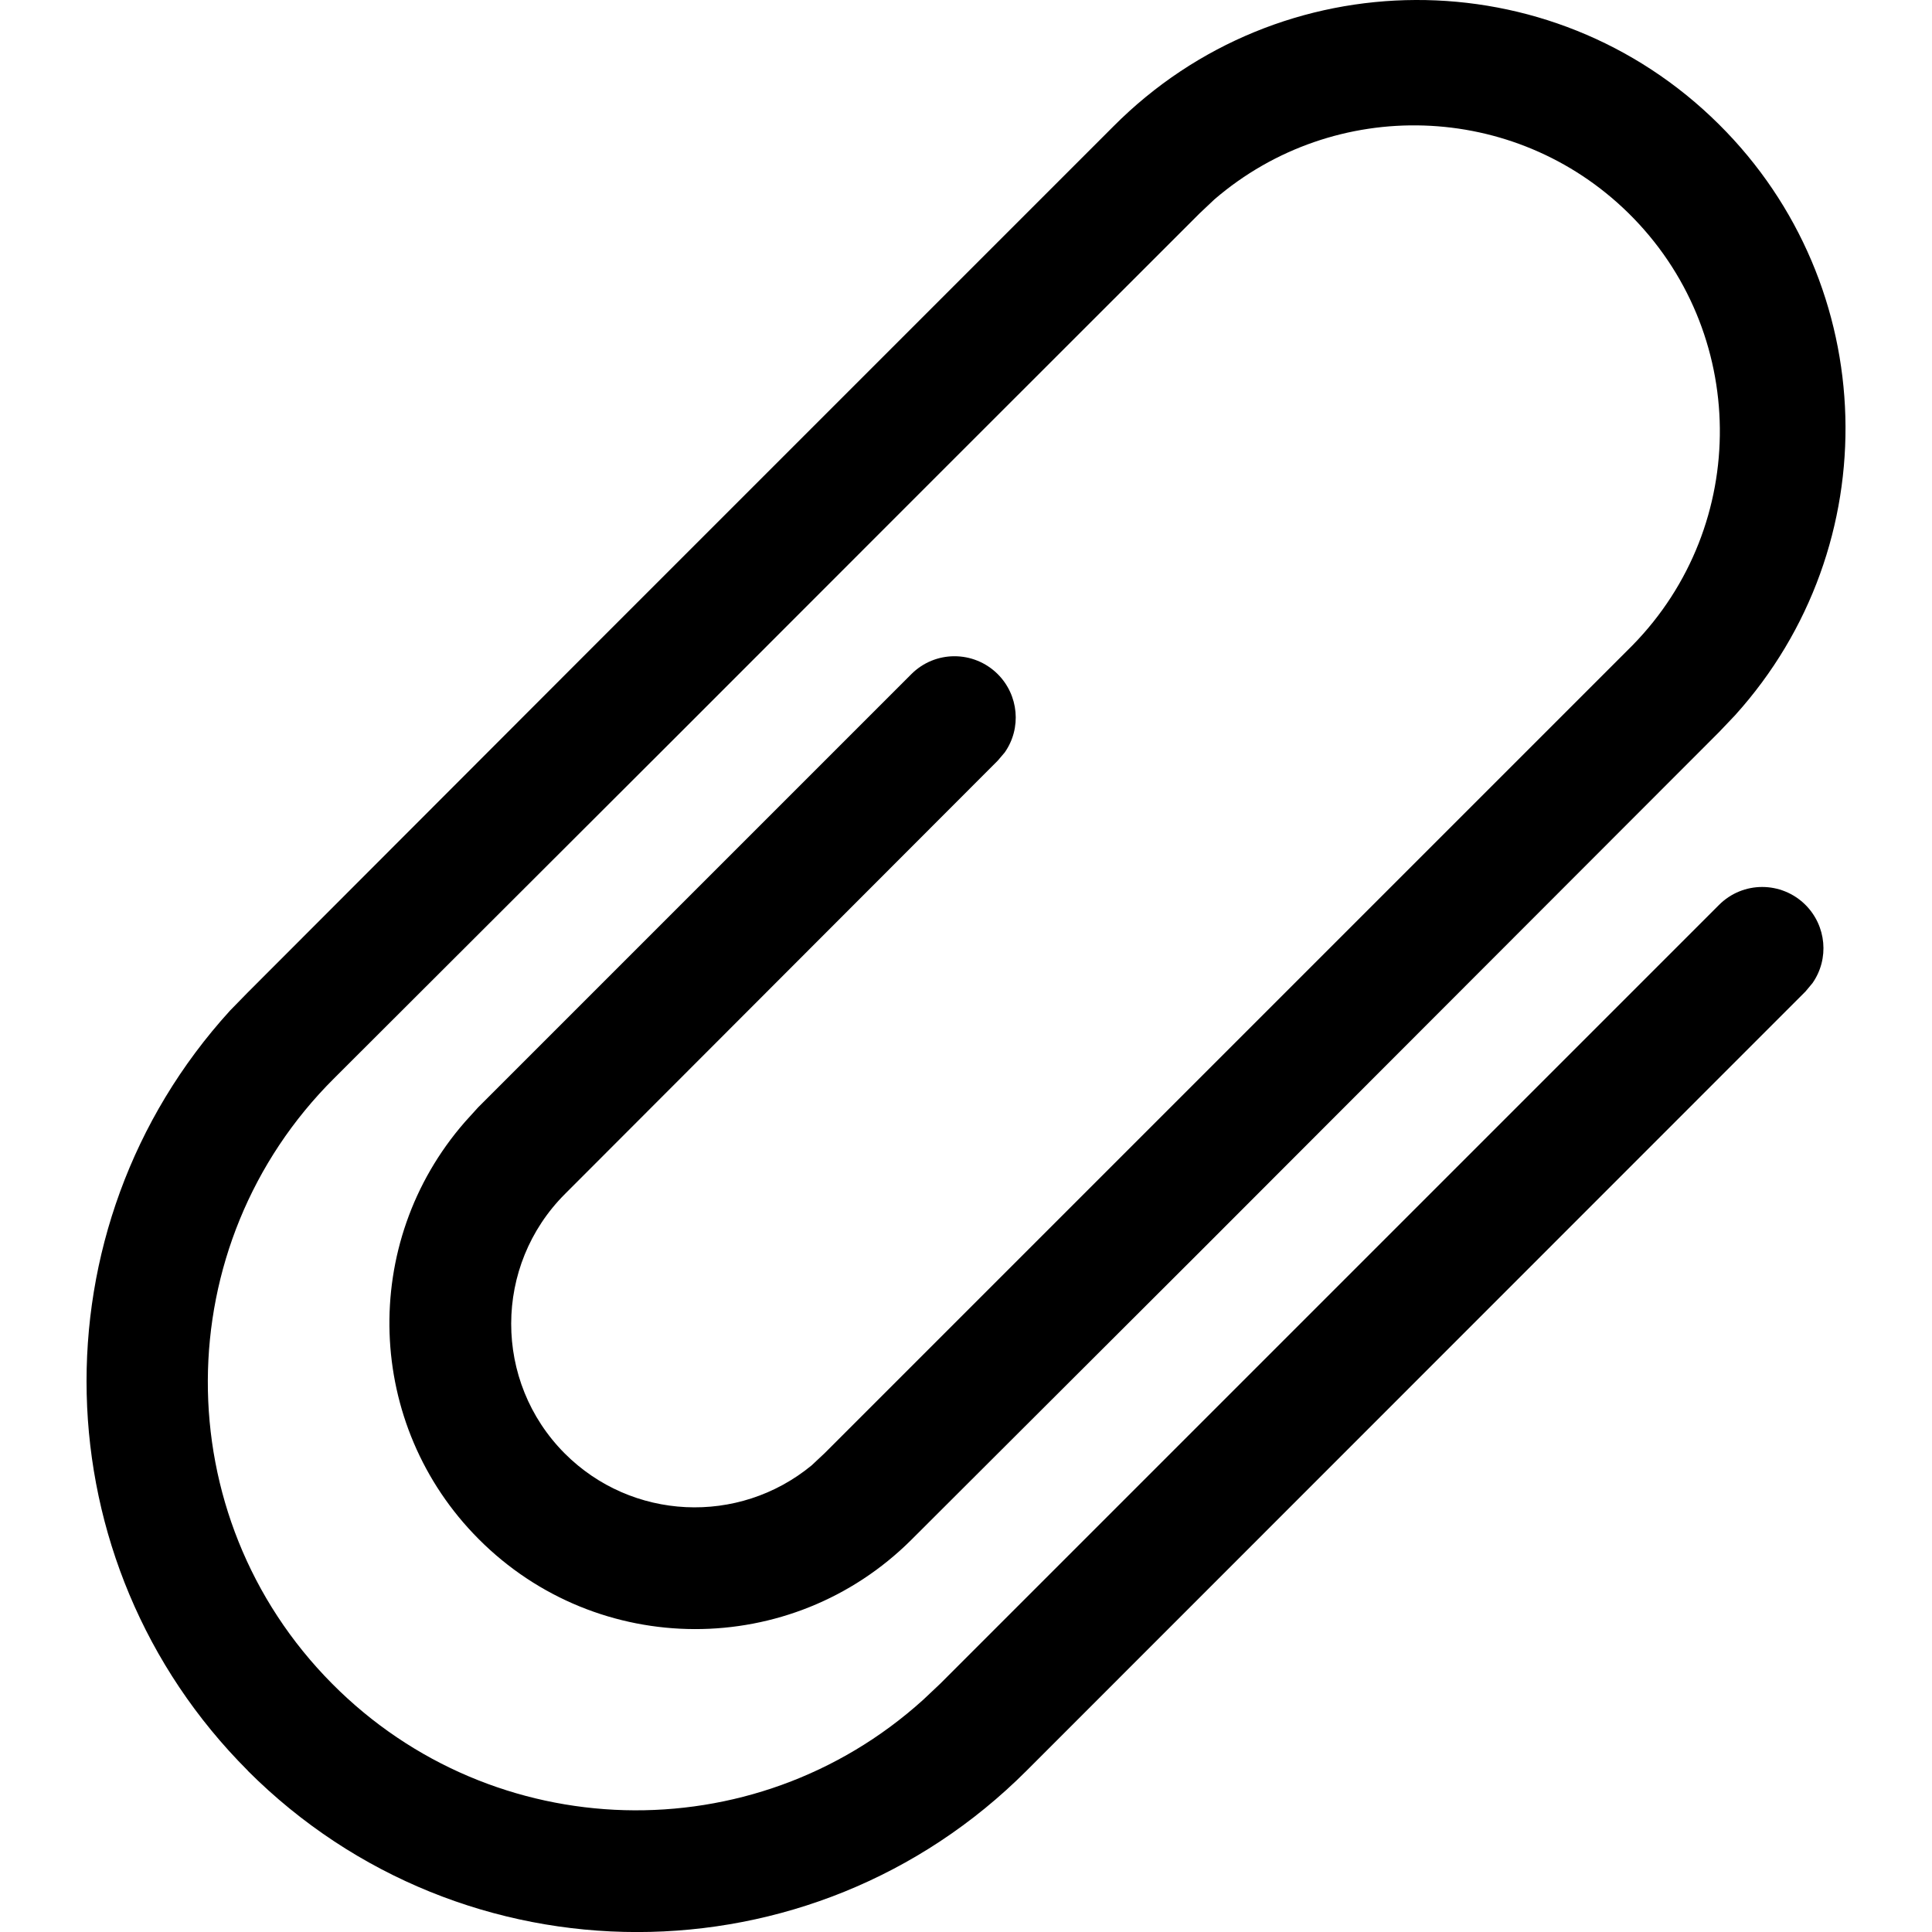
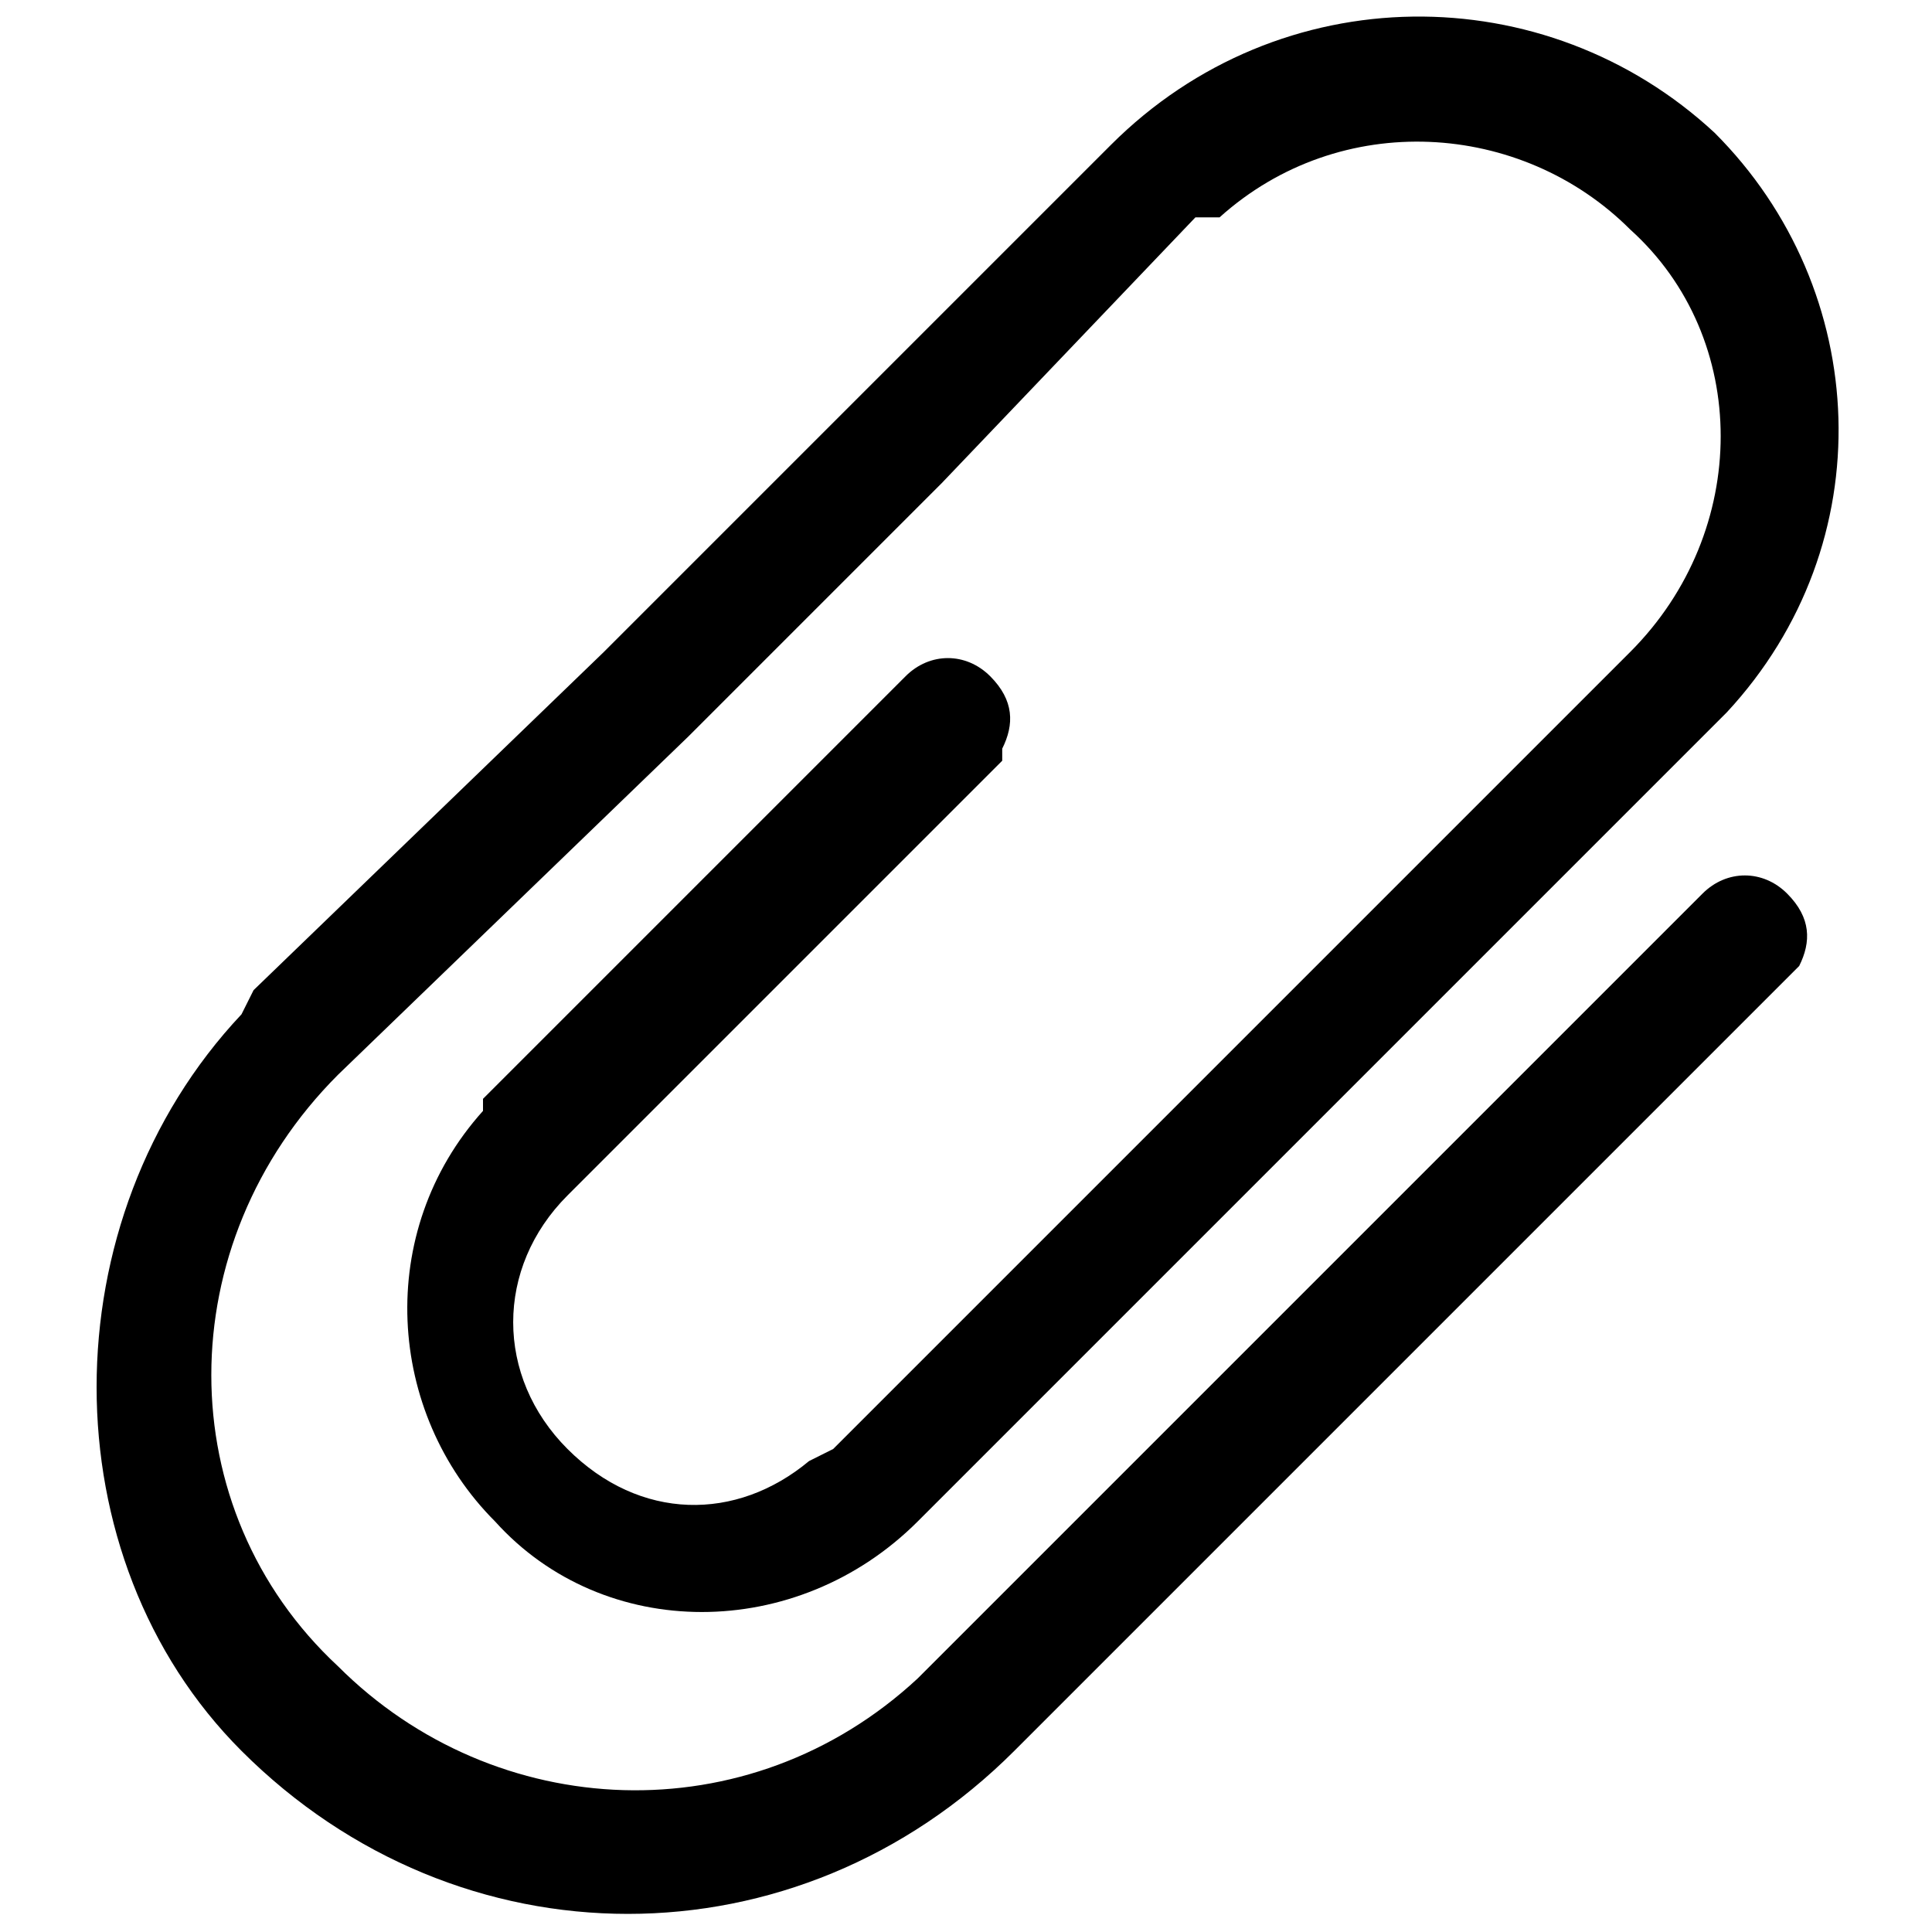
- <svg version="1.1" id="clip" x="0px" y="0px" viewBox="0 0 14 14">
-   <path id="Combined_Shape" d="M1.796,12.831c-1.507-1.507-1.564-3.932-0.129-5.508  L1.796,7.191l2.508-2.511l3.763-3.763c1.208-1.216,3.173-1.224,4.389-0.016  c1.176,1.167,1.228,3.052,0.117,4.282l-0.117,0.123L8.697,9.069l-2.094,2.09  c-0.868,0.864-2.271,0.861-3.135-0.007C2.646,10.327,2.603,9.007,3.369,8.13  l0.096-0.106l3.138-3.138c0.173-0.174,0.453-0.174,0.627-0.001  c0.152,0.152,0.174,0.391,0.051,0.567L7.23,5.512L4.095,8.651  c-0.52,0.519-0.521,1.361-0.003,1.881c0.485,0.486,1.259,0.523,1.789,0.087  l0.095-0.089L9.53,6.976l2.299-2.299c0.857-0.874,0.843-2.278-0.031-3.135  c-0.822-0.806-2.125-0.848-2.998-0.097l-0.106,0.1L6.812,3.426L4.932,5.307l0,0  l-2.509,2.505c-1.216,1.208-1.224,3.173-0.016,4.389  c1.167,1.176,3.052,1.228,4.282,0.117l0.124-0.117l5.643-5.643  c0.173-0.174,0.453-0.174,0.627-0.001c0.152,0.152,0.174,0.391,0.051,0.567  l-0.051,0.061l-5.644,5.646c-1.558,1.559-4.085,1.559-5.643,0.001  c-0-0-0.001-0.001-0.001-0.001H1.796z" />
+ <svg version="1.1" id="Layer_1" x="0px" y="0px" viewBox="0 0 16 16">
+   <path class="st0" d="M14.2,1.1c1.3,1.3,1.4,3.4,0.1,4.8l-0.1,0.1l-2.6,2.6l-1.6,1.6l-2.4,2.4c-1,1-2.6,1-3.5,0  c-0.9-0.9-1-2.4-0.1-3.4L4,9.1l3.5-3.5c0.2-0.2,0.5-0.2,0.7,0c0.2,0.2,0.2,0.4,0.1,0.6L8.3,6.3L4.7,9.9c-0.6,0.6-0.6,1.5,0,2.1  c0.6,0.6,1.4,0.6,2,0.1L6.9,12l2.4-2.4L10.9,8l2.6-2.6c1-1,1-2.6,0-3.5c-0.9-0.9-2.4-1-3.4-0.1L9.9,1.8L7.8,4L5.7,6.1L2.8,8.9  c-1.4,1.4-1.4,3.6,0,4.9c1.3,1.3,3.4,1.4,4.8,0.1l0.1-0.1l6.4-6.4c0.2-0.2,0.5-0.2,0.7,0c0.2,0.2,0.2,0.4,0.1,0.6l-0.1,0.1l-6.4,6.4  c-1.8,1.8-4.6,1.8-6.4,0C0.4,12.9,0.4,10.1,2,8.4l0.1-0.2L5,5.4l2.1-2.1c0,0,0,0,0,0l2.1-2.1C10.6-0.2,12.8-0.2,14.2,1.1z" />
</svg>
